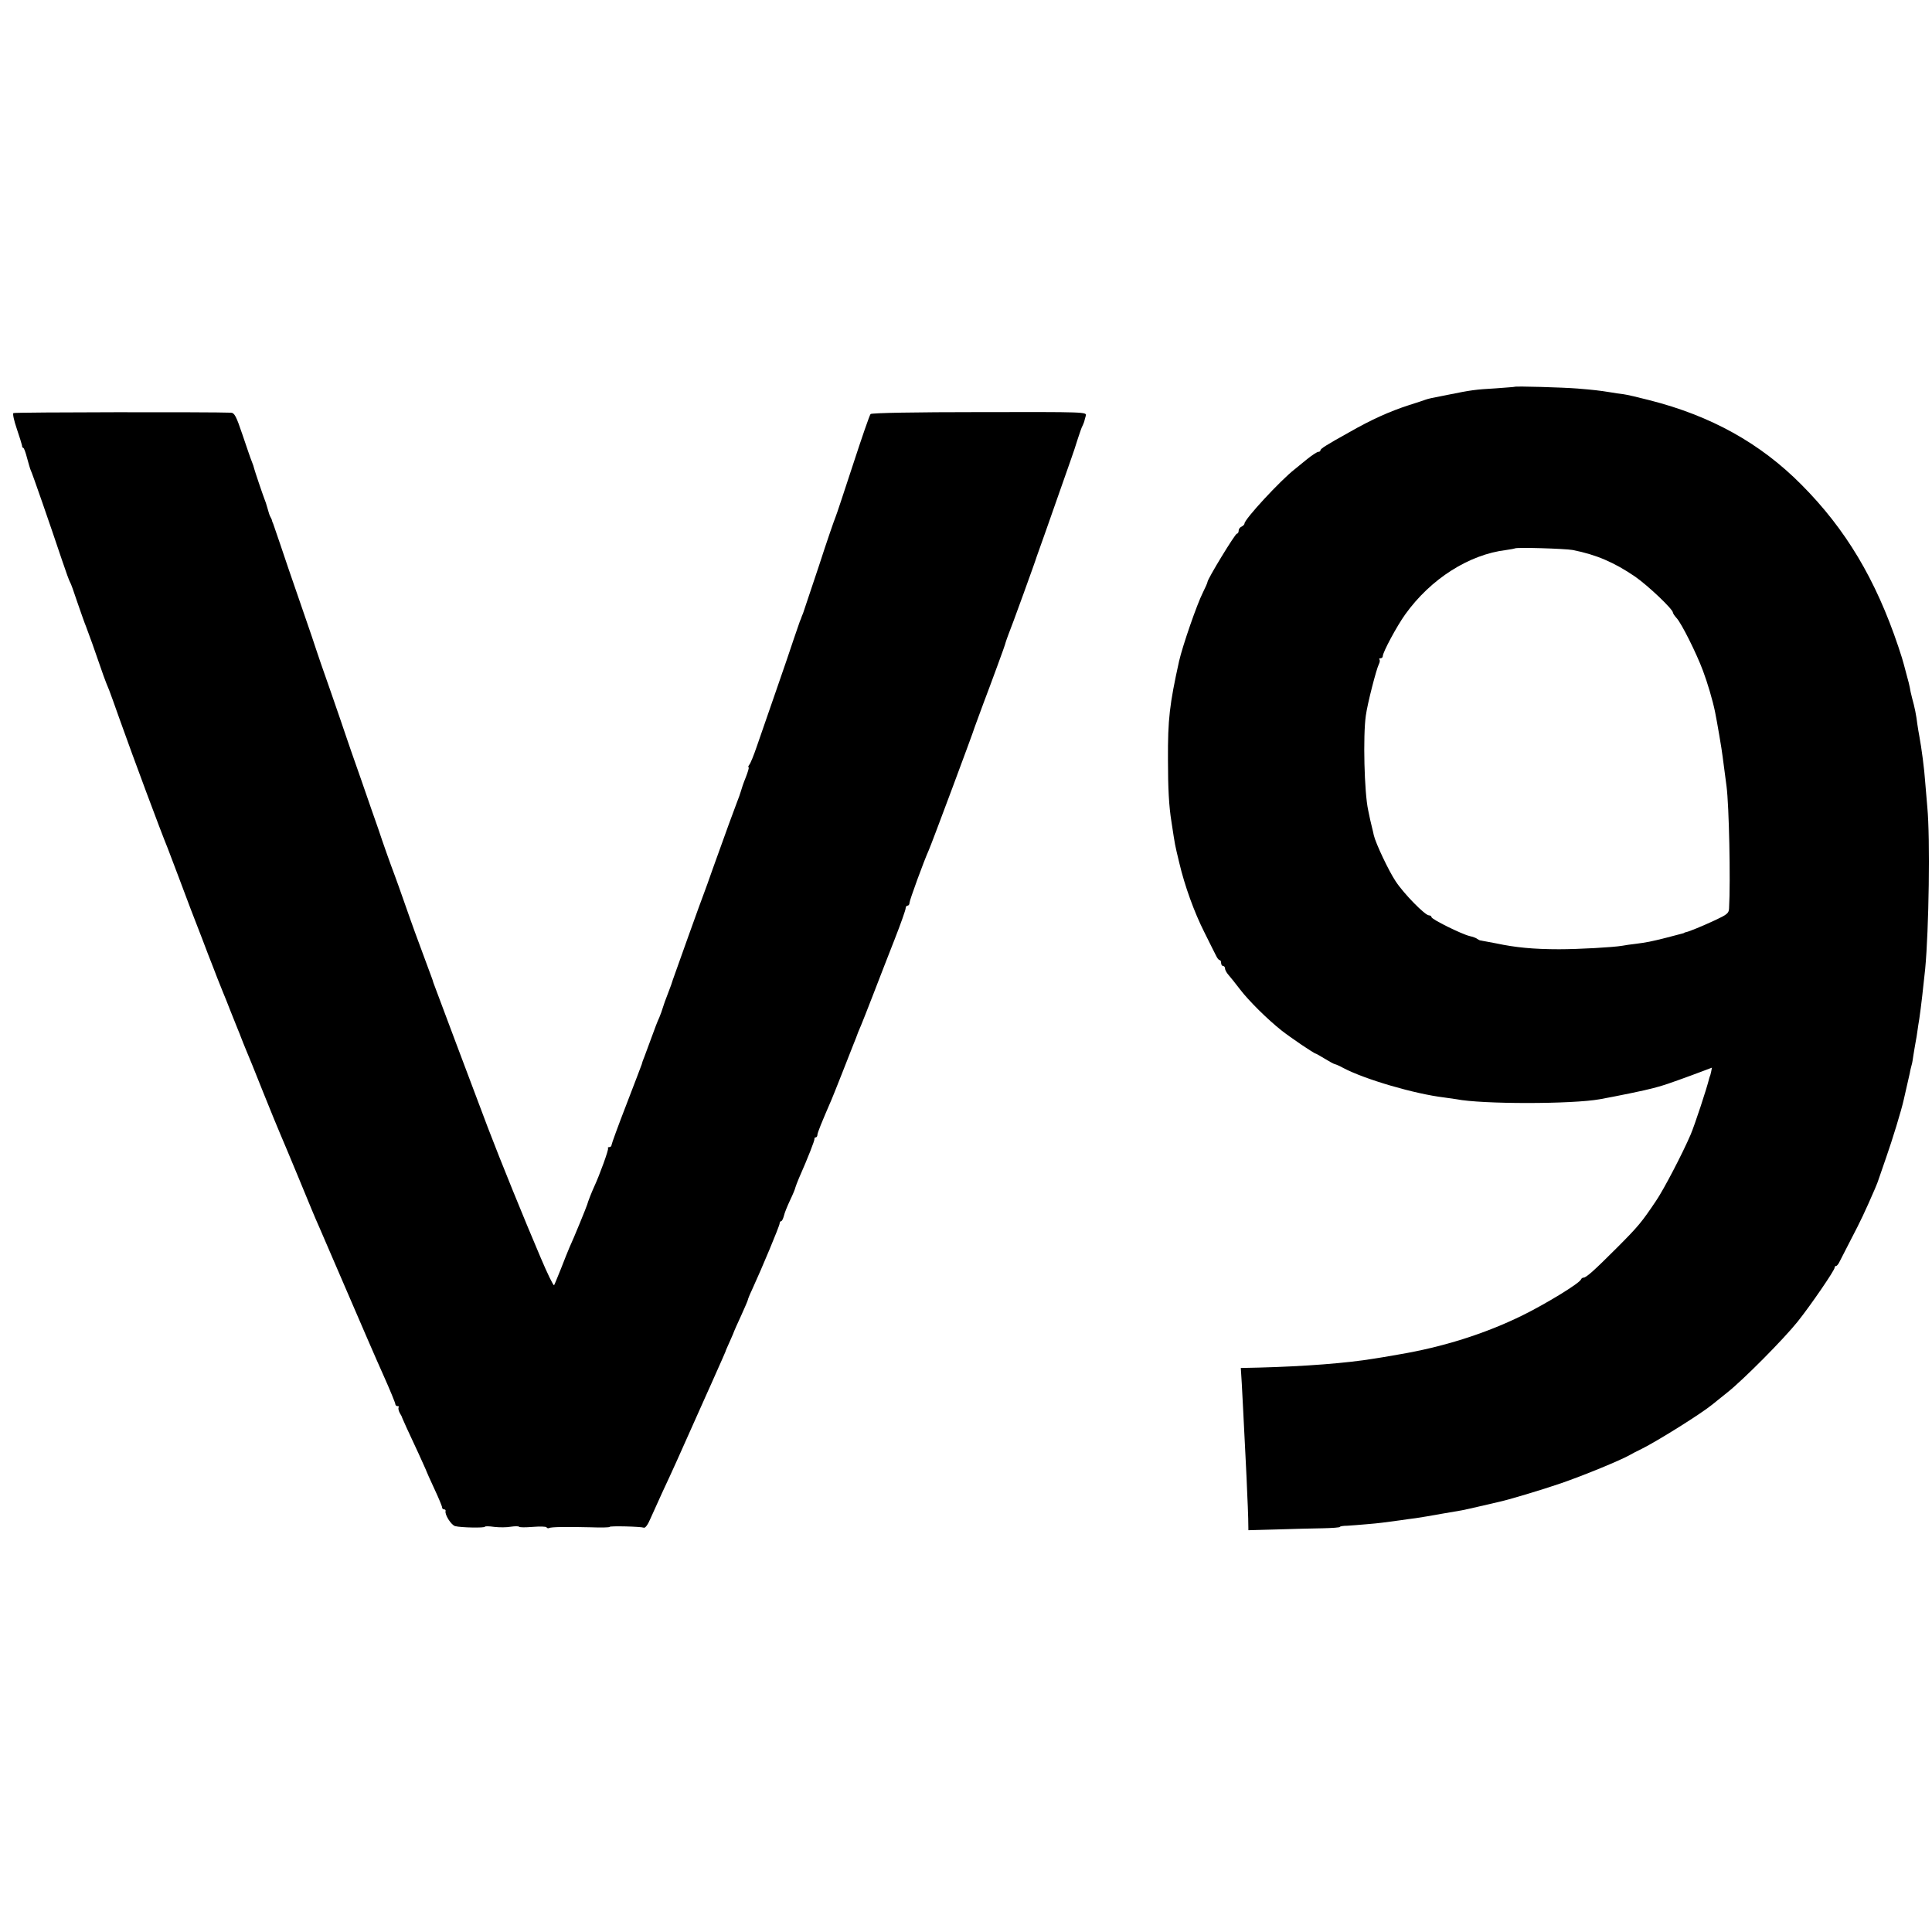
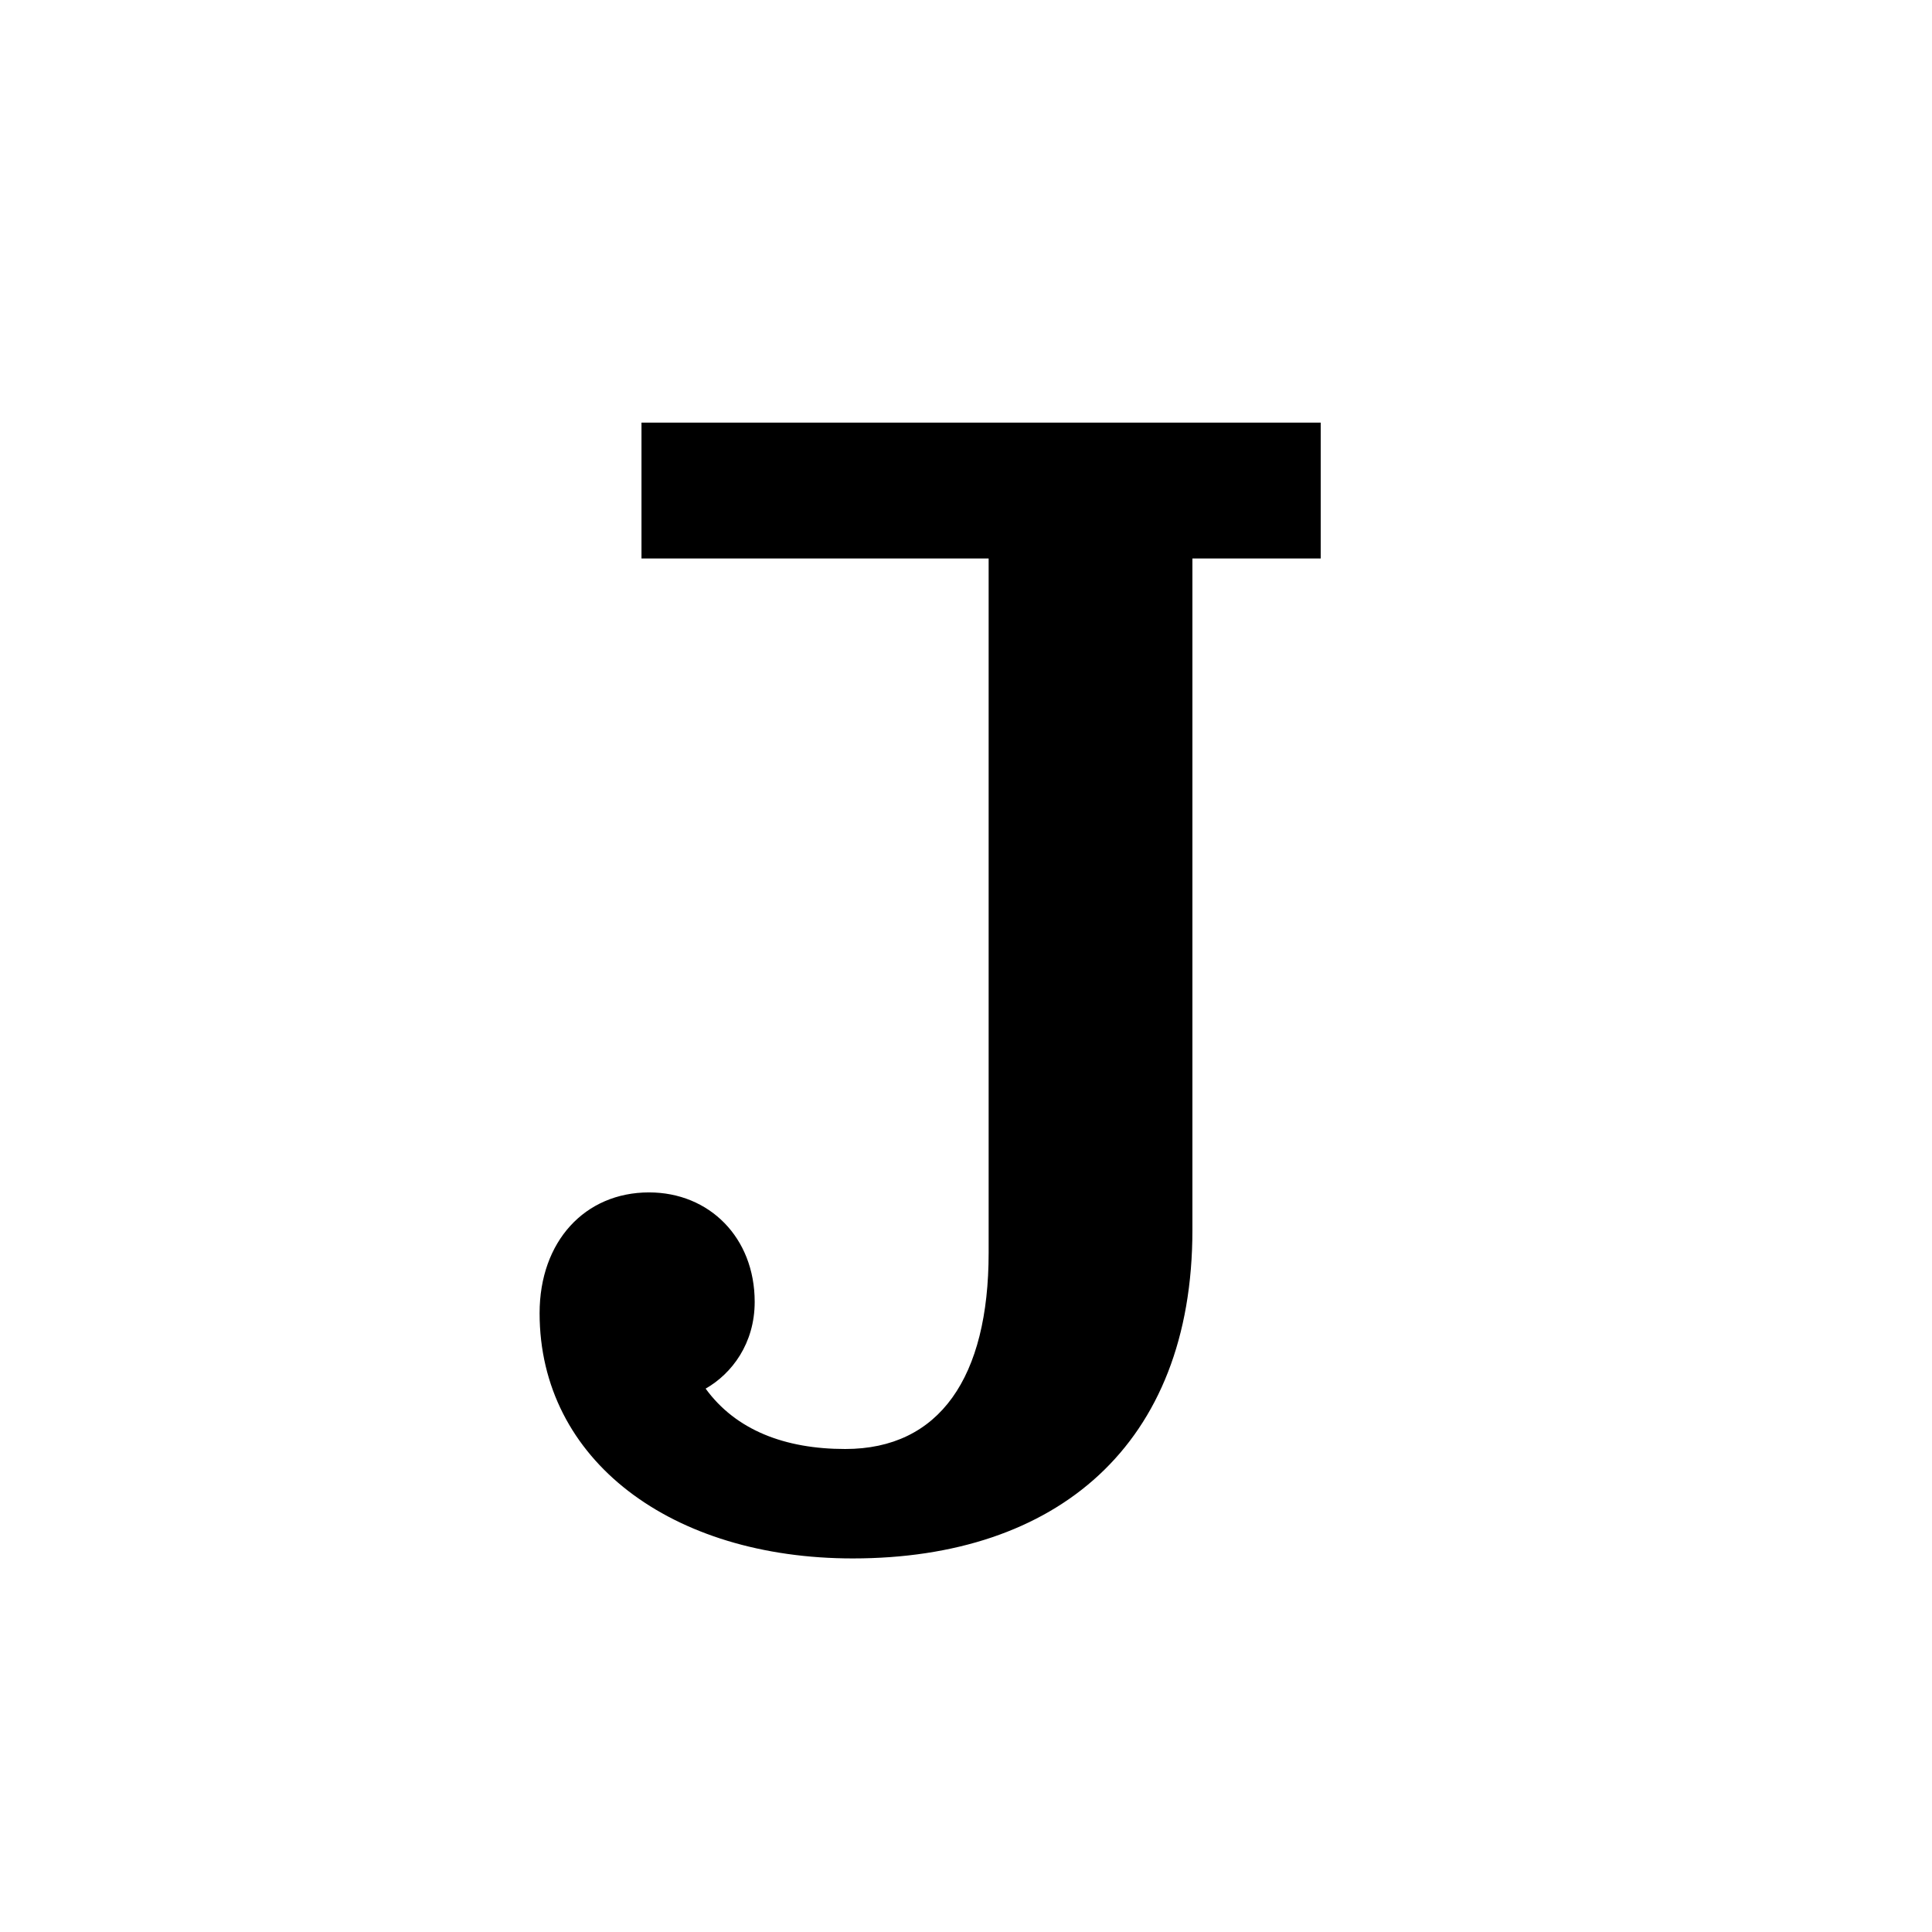
- <svg xmlns="http://www.w3.org/2000/svg" version="1.0" width="992pt" height="992pt" viewBox="0 0 992 992" preserveAspectRatio="xMidYMid meet">
-   <g transform="translate(0,992) scale(0.1,-0.1)" fill="#000000" stroke="none">
-     <path d="M7777 7934 c-1 -1 -45 -4 -97 -8 -105 -6 -127 -9 -245 -33 -97 -19 -96 -19 -115 -25 -8 -3 -46 -16 -85 -28 -99 -32 -193 -74 -310 -141 -115 -64 -145 -83 -145 -91 0 -5 -5 -8 -11 -8 -6 0 -32 -17 -57 -37 -26 -21 -55 -45 -65 -53 -73 -57 -257 -256 -257 -278 0 -5 -7 -12 -15 -16 -8 -3 -15 -12 -15 -21 0 -8 -4 -15 -9 -15 -9 0 -151 -233 -151 -248 0 -4 -11 -29 -24 -55 -30 -59 -104 -273 -122 -352 -49 -222 -58 -299 -57 -505 0 -147 5 -241 18 -320 20 -131 16 -109 40 -210 28 -119 77 -254 128 -355 27 -55 55 -110 61 -122 6 -13 14 -23 19 -23 4 0 7 -7 7 -15 0 -8 5 -15 10 -15 6 0 10 -6 10 -13 0 -7 8 -22 18 -33 9 -10 36 -44 59 -74 45 -59 140 -153 213 -211 47 -37 168 -119 176 -119 2 0 23 -12 46 -26 23 -14 46 -27 52 -28 6 -1 26 -10 44 -20 110 -58 366 -133 517 -151 22 -3 50 -7 63 -9 129 -26 594 -26 737 0 83 15 235 46 270 56 22 6 45 12 50 14 14 3 139 48 202 72 l53 20 -4 -21 c-3 -12 -5 -23 -7 -24 -1 -2 -2 -6 -3 -10 -12 -51 -75 -241 -95 -288 -42 -98 -139 -284 -178 -341 -74 -110 -90 -130 -203 -243 -113 -113 -155 -151 -169 -151 -5 0 -11 -4 -13 -9 -7 -20 -181 -126 -303 -186 -192 -94 -408 -162 -635 -200 -52 -9 -108 -19 -125 -21 -138 -23 -357 -40 -592 -46 l-92 -2 5 -80 c4 -77 7 -128 20 -391 3 -60 7 -139 8 -175 2 -36 4 -92 5 -126 l1 -61 148 4 c81 3 186 5 234 6 49 1 88 4 88 7 0 3 17 6 38 6 20 1 66 5 102 8 62 5 88 9 170 20 19 3 55 8 80 11 25 4 83 13 130 22 47 8 94 16 105 18 11 2 52 11 90 20 39 9 81 19 95 22 53 11 229 64 325 97 119 41 308 119 355 146 8 5 35 19 60 31 82 41 301 178 359 225 9 7 45 36 81 65 84 67 289 274 361 364 66 83 189 262 189 276 0 5 3 9 8 9 4 0 12 10 18 23 6 12 33 65 60 117 45 86 70 138 121 256 9 21 18 44 19 49 2 6 19 55 38 110 32 91 79 244 91 299 18 78 26 114 31 136 2 14 7 32 9 40 3 8 7 33 10 55 4 22 8 51 11 65 3 14 7 39 9 55 2 17 7 46 10 65 8 53 22 176 30 255 19 200 26 673 11 830 -4 44 -9 103 -11 130 -4 63 -19 177 -30 235 -3 14 -7 41 -10 60 -6 49 -14 89 -27 135 -6 22 -11 47 -12 55 -1 8 -8 35 -15 60 -7 25 -14 52 -16 60 -2 9 -14 49 -28 90 -116 345 -270 603 -497 831 -211 213 -465 354 -780 434 -58 15 -118 29 -135 31 -16 2 -47 6 -68 10 -55 9 -84 12 -167 19 -74 6 -318 13 -323 9z m298 -838 c122 -24 214 -64 321 -137 66 -46 194 -167 194 -185 0 -4 9 -17 19 -28 25 -27 102 -181 135 -270 23 -61 50 -152 62 -211 10 -49 35 -194 39 -230 6 -46 13 -99 20 -152 13 -97 21 -486 13 -627 -1 -25 -10 -32 -72 -61 -69 -32 -133 -58 -148 -61 -5 -1 -9 -2 -10 -4 -3 -2 -10 -3 -93 -25 -79 -20 -101 -24 -155 -31 -25 -3 -56 -7 -70 -10 -46 -8 -224 -18 -325 -18 -130 0 -224 9 -322 30 -16 3 -37 7 -48 9 -11 2 -21 4 -22 4 -2 1 -6 1 -10 2 -5 0 -12 4 -18 8 -5 5 -23 11 -40 15 -41 10 -195 86 -195 97 0 5 -6 9 -13 9 -20 0 -129 111 -171 175 -36 54 -102 194 -112 236 -2 10 -6 28 -9 39 -6 23 -13 55 -20 90 -20 90 -27 383 -12 486 8 60 54 239 67 264 5 9 6 20 3 24 -3 3 -1 6 5 6 7 0 12 5 12 11 0 20 72 154 115 214 131 183 328 308 519 331 22 3 42 7 44 8 6 7 258 -1 297 -8z" />
-     <path d="M69 7799 c-5 -3 3 -39 17 -80 14 -41 26 -80 27 -86 0 -7 3 -13 7 -13 3 0 12 -24 19 -52 8 -29 16 -57 19 -63 6 -10 97 -272 160 -460 20 -60 39 -112 42 -115 3 -3 20 -50 38 -105 19 -55 38 -109 43 -120 4 -11 19 -51 33 -90 63 -181 61 -177 87 -240 4 -11 29 -78 54 -150 70 -197 212 -578 246 -660 4 -11 29 -76 55 -145 26 -69 55 -145 64 -170 10 -25 36 -92 58 -150 22 -58 44 -116 50 -130 5 -14 18 -45 27 -70 10 -25 23 -58 30 -75 7 -16 24 -59 38 -95 14 -36 31 -78 38 -95 7 -16 13 -32 14 -35 5 -14 19 -48 30 -75 7 -16 46 -111 85 -210 40 -99 80 -198 90 -220 10 -22 50 -119 90 -215 66 -160 85 -207 111 -265 5 -11 67 -155 138 -320 71 -165 156 -362 190 -437 34 -76 61 -142 61 -148 0 -5 5 -10 12 -10 6 0 8 -3 5 -6 -3 -4 -1 -16 5 -28 7 -11 13 -23 13 -26 2 -6 30 -68 84 -183 22 -49 41 -90 41 -92 0 -1 18 -42 40 -89 22 -47 40 -90 40 -96 0 -5 4 -10 10 -10 5 0 9 -3 8 -8 -6 -18 29 -73 49 -78 30 -8 153 -10 153 -3 0 3 21 3 48 -1 26 -3 64 -3 85 1 21 3 39 3 42 0 2 -4 33 -4 70 -1 37 3 69 2 71 -2 3 -5 9 -6 13 -4 9 6 90 7 214 4 53 -2 97 -1 97 2 0 6 159 2 176 -4 7 -3 21 16 33 45 12 27 40 89 62 137 58 124 65 140 230 510 10 23 28 61 38 85 36 80 54 122 56 127 0 3 11 27 23 54 12 27 22 50 22 52 0 1 16 37 35 78 19 42 35 79 35 82 0 3 9 26 21 51 52 113 142 329 142 341 0 6 4 12 8 12 4 0 10 12 14 27 3 15 18 51 32 81 14 29 26 58 27 65 2 7 10 28 18 47 46 104 82 196 80 203 -1 4 2 7 6 7 5 0 9 6 9 13 0 10 21 62 73 182 5 11 29 72 54 135 25 63 51 129 57 145 7 17 13 32 14 35 5 15 18 48 26 65 5 11 33 83 63 160 30 77 79 205 110 283 31 79 56 150 56 158 0 8 5 14 10 14 6 0 10 7 10 15 0 12 74 215 99 270 11 23 232 615 235 630 2 6 7 19 11 30 4 11 20 54 35 95 16 41 47 126 70 188 23 62 43 118 44 125 2 7 8 23 13 37 13 30 144 391 147 405 2 6 6 17 9 25 13 37 59 165 97 275 23 66 52 149 65 185 13 36 31 90 40 120 10 30 20 60 24 65 3 6 6 15 8 20 1 6 5 19 8 30 6 20 2 20 -545 19 -328 0 -554 -4 -560 -10 -5 -5 -45 -121 -90 -259 -45 -137 -85 -259 -90 -270 -5 -11 -44 -123 -85 -250 -42 -126 -79 -237 -82 -245 -4 -8 -7 -17 -8 -20 -1 -3 -4 -12 -8 -20 -3 -8 -17 -49 -31 -90 -13 -41 -56 -165 -94 -275 -38 -110 -82 -236 -97 -280 -15 -44 -32 -86 -38 -92 -5 -7 -7 -13 -3 -13 3 0 -4 -24 -15 -52 -12 -29 -22 -60 -24 -68 -2 -8 -13 -40 -25 -70 -20 -53 -39 -104 -120 -330 -20 -58 -40 -112 -43 -120 -12 -29 -157 -435 -162 -450 -2 -8 -13 -40 -25 -70 -12 -30 -24 -64 -27 -75 -3 -11 -11 -33 -18 -50 -8 -16 -25 -61 -39 -100 -14 -38 -31 -83 -37 -100 -7 -16 -13 -34 -14 -40 -2 -5 -37 -99 -79 -207 -42 -108 -76 -202 -76 -207 0 -6 -5 -11 -12 -11 -6 0 -9 -3 -6 -6 5 -4 -43 -137 -72 -199 -12 -26 -32 -77 -35 -90 -3 -11 -69 -173 -91 -220 -7 -16 -27 -66 -44 -110 -18 -44 -33 -82 -35 -84 -4 -3 -35 61 -70 144 -84 197 -204 492 -270 665 -78 206 -277 736 -280 745 -1 6 -6 19 -10 30 -4 11 -21 56 -37 100 -16 44 -38 103 -48 130 -10 28 -35 97 -55 155 -20 58 -43 121 -50 140 -18 47 -59 162 -83 235 -12 33 -51 146 -87 250 -37 105 -73 208 -80 230 -7 22 -43 126 -79 230 -37 105 -69 197 -71 205 -2 8 -38 114 -80 235 -42 121 -90 261 -106 310 -17 50 -33 97 -36 105 -4 8 -7 17 -7 20 -1 3 -4 10 -7 15 -4 6 -10 24 -14 40 -10 34 -10 35 -18 55 -10 26 -49 142 -52 154 -1 6 -6 22 -12 36 -6 14 -27 76 -48 138 -32 95 -41 112 -59 113 -91 4 -1110 3 -1117 -2z" />
-   </g>
+ <svg xmlns="http://www.w3.org/2000/svg" viewBox="0 0 512 512">
+   <path d="M170 112H350V148H316V326C316 383 280 413 226 413C178 413 143 387 143 348C143 329 155 316 172 316C188 316 200 328 200 345C200 356 194 364 187 368C195 379 208 384 224 384C249 384 262 365 262 332V148H170Z" fill="#000" />
</svg>
